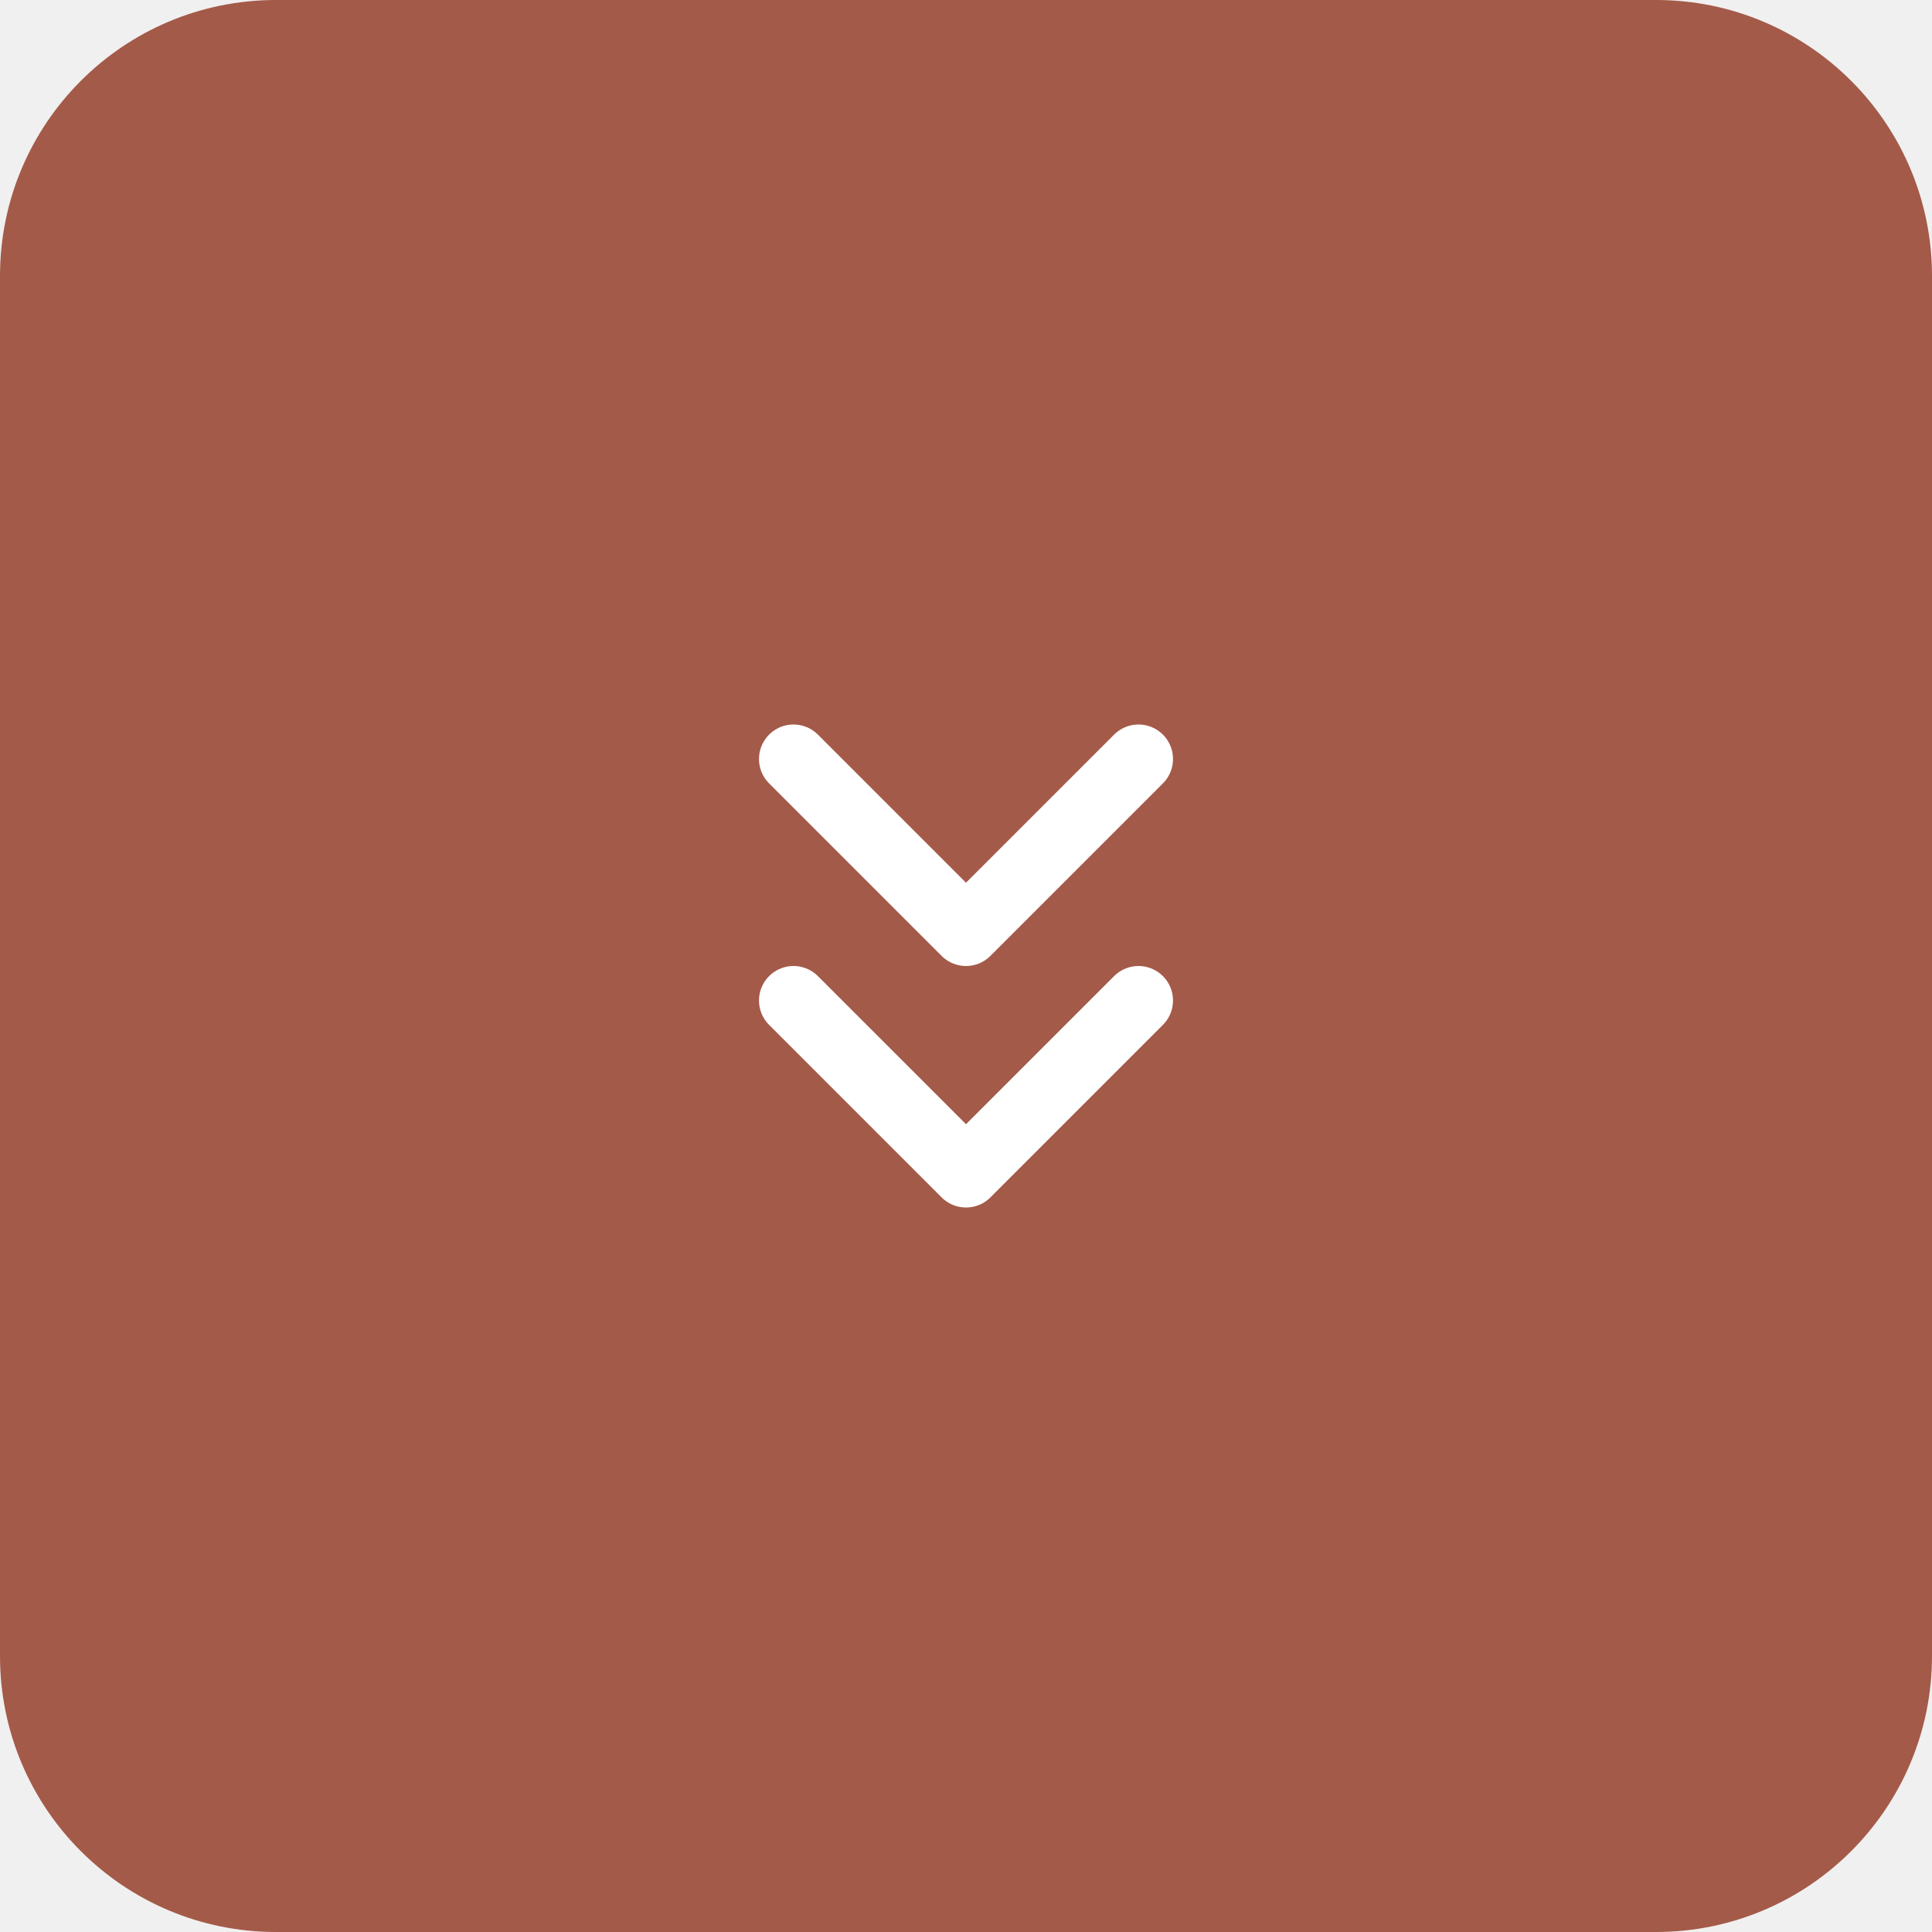
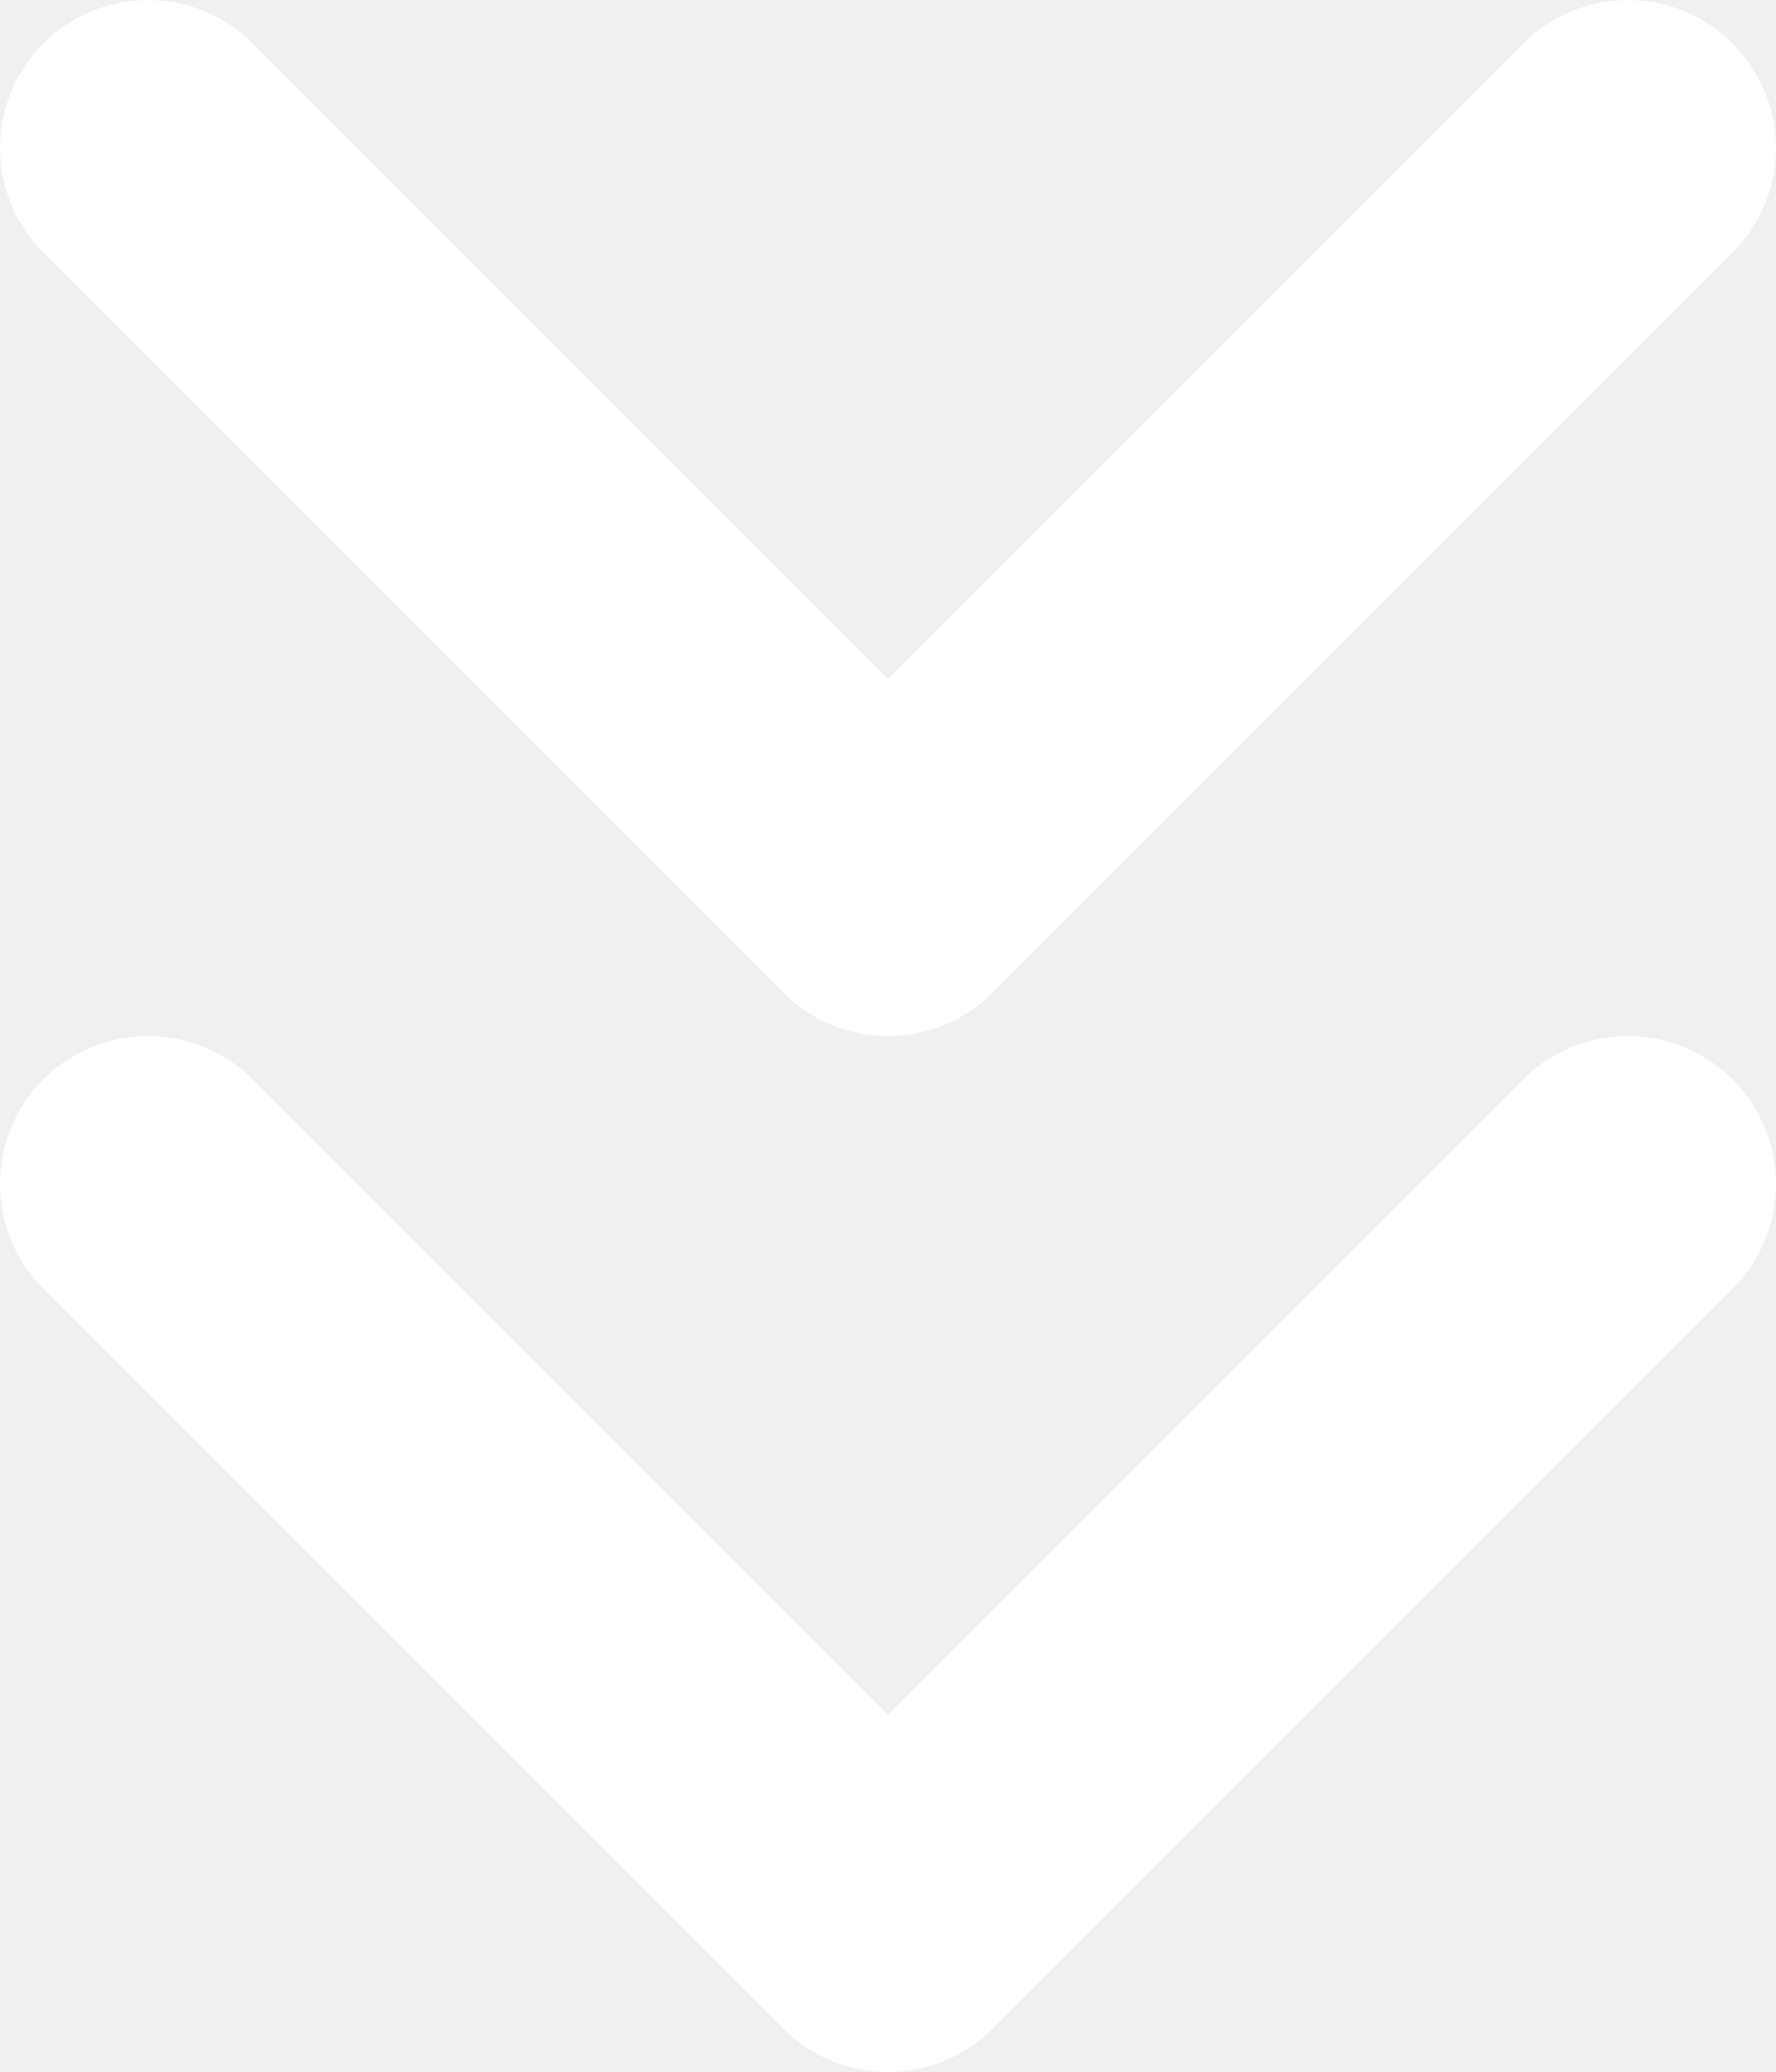
- <svg xmlns="http://www.w3.org/2000/svg" width="56" height="56" viewBox="0 0 56 56" fill="none">
-   <rect width="56" height="56" rx="8" fill="#A45A49" />
-   <path d="M23 29L28 34L33 29" stroke="white" stroke-width="2" stroke-linecap="round" stroke-linejoin="round" />
-   <path d="M23 22L28 27L33 22" stroke="white" stroke-width="2" stroke-linecap="round" stroke-linejoin="round" />
+ <svg xmlns="http://www.w3.org/2000/svg" width="12" height="14" viewBox="0 0 12 14" fill="none">
+   <path d="M10.293 7.293C10.684 6.903 11.317 6.903 11.707 7.293C12.098 7.684 12.098 8.317 11.707 8.707L6.707 13.707C6.317 14.098 5.684 14.098 5.293 13.707L0.293 8.707C-0.097 8.317 -0.097 7.684 0.293 7.293C0.684 6.903 1.317 6.903 1.707 7.293L6 11.586L10.293 7.293ZM10.293 0.293C10.684 -0.097 11.317 -0.097 11.707 0.293C12.098 0.684 12.098 1.317 11.707 1.707L6.707 6.707C6.317 7.098 5.684 7.098 5.293 6.707L0.293 1.707C-0.097 1.317 -0.097 0.684 0.293 0.293C0.684 -0.097 1.317 -0.097 1.707 0.293L6 4.586L10.293 0.293Z" fill="white" />
</svg>
